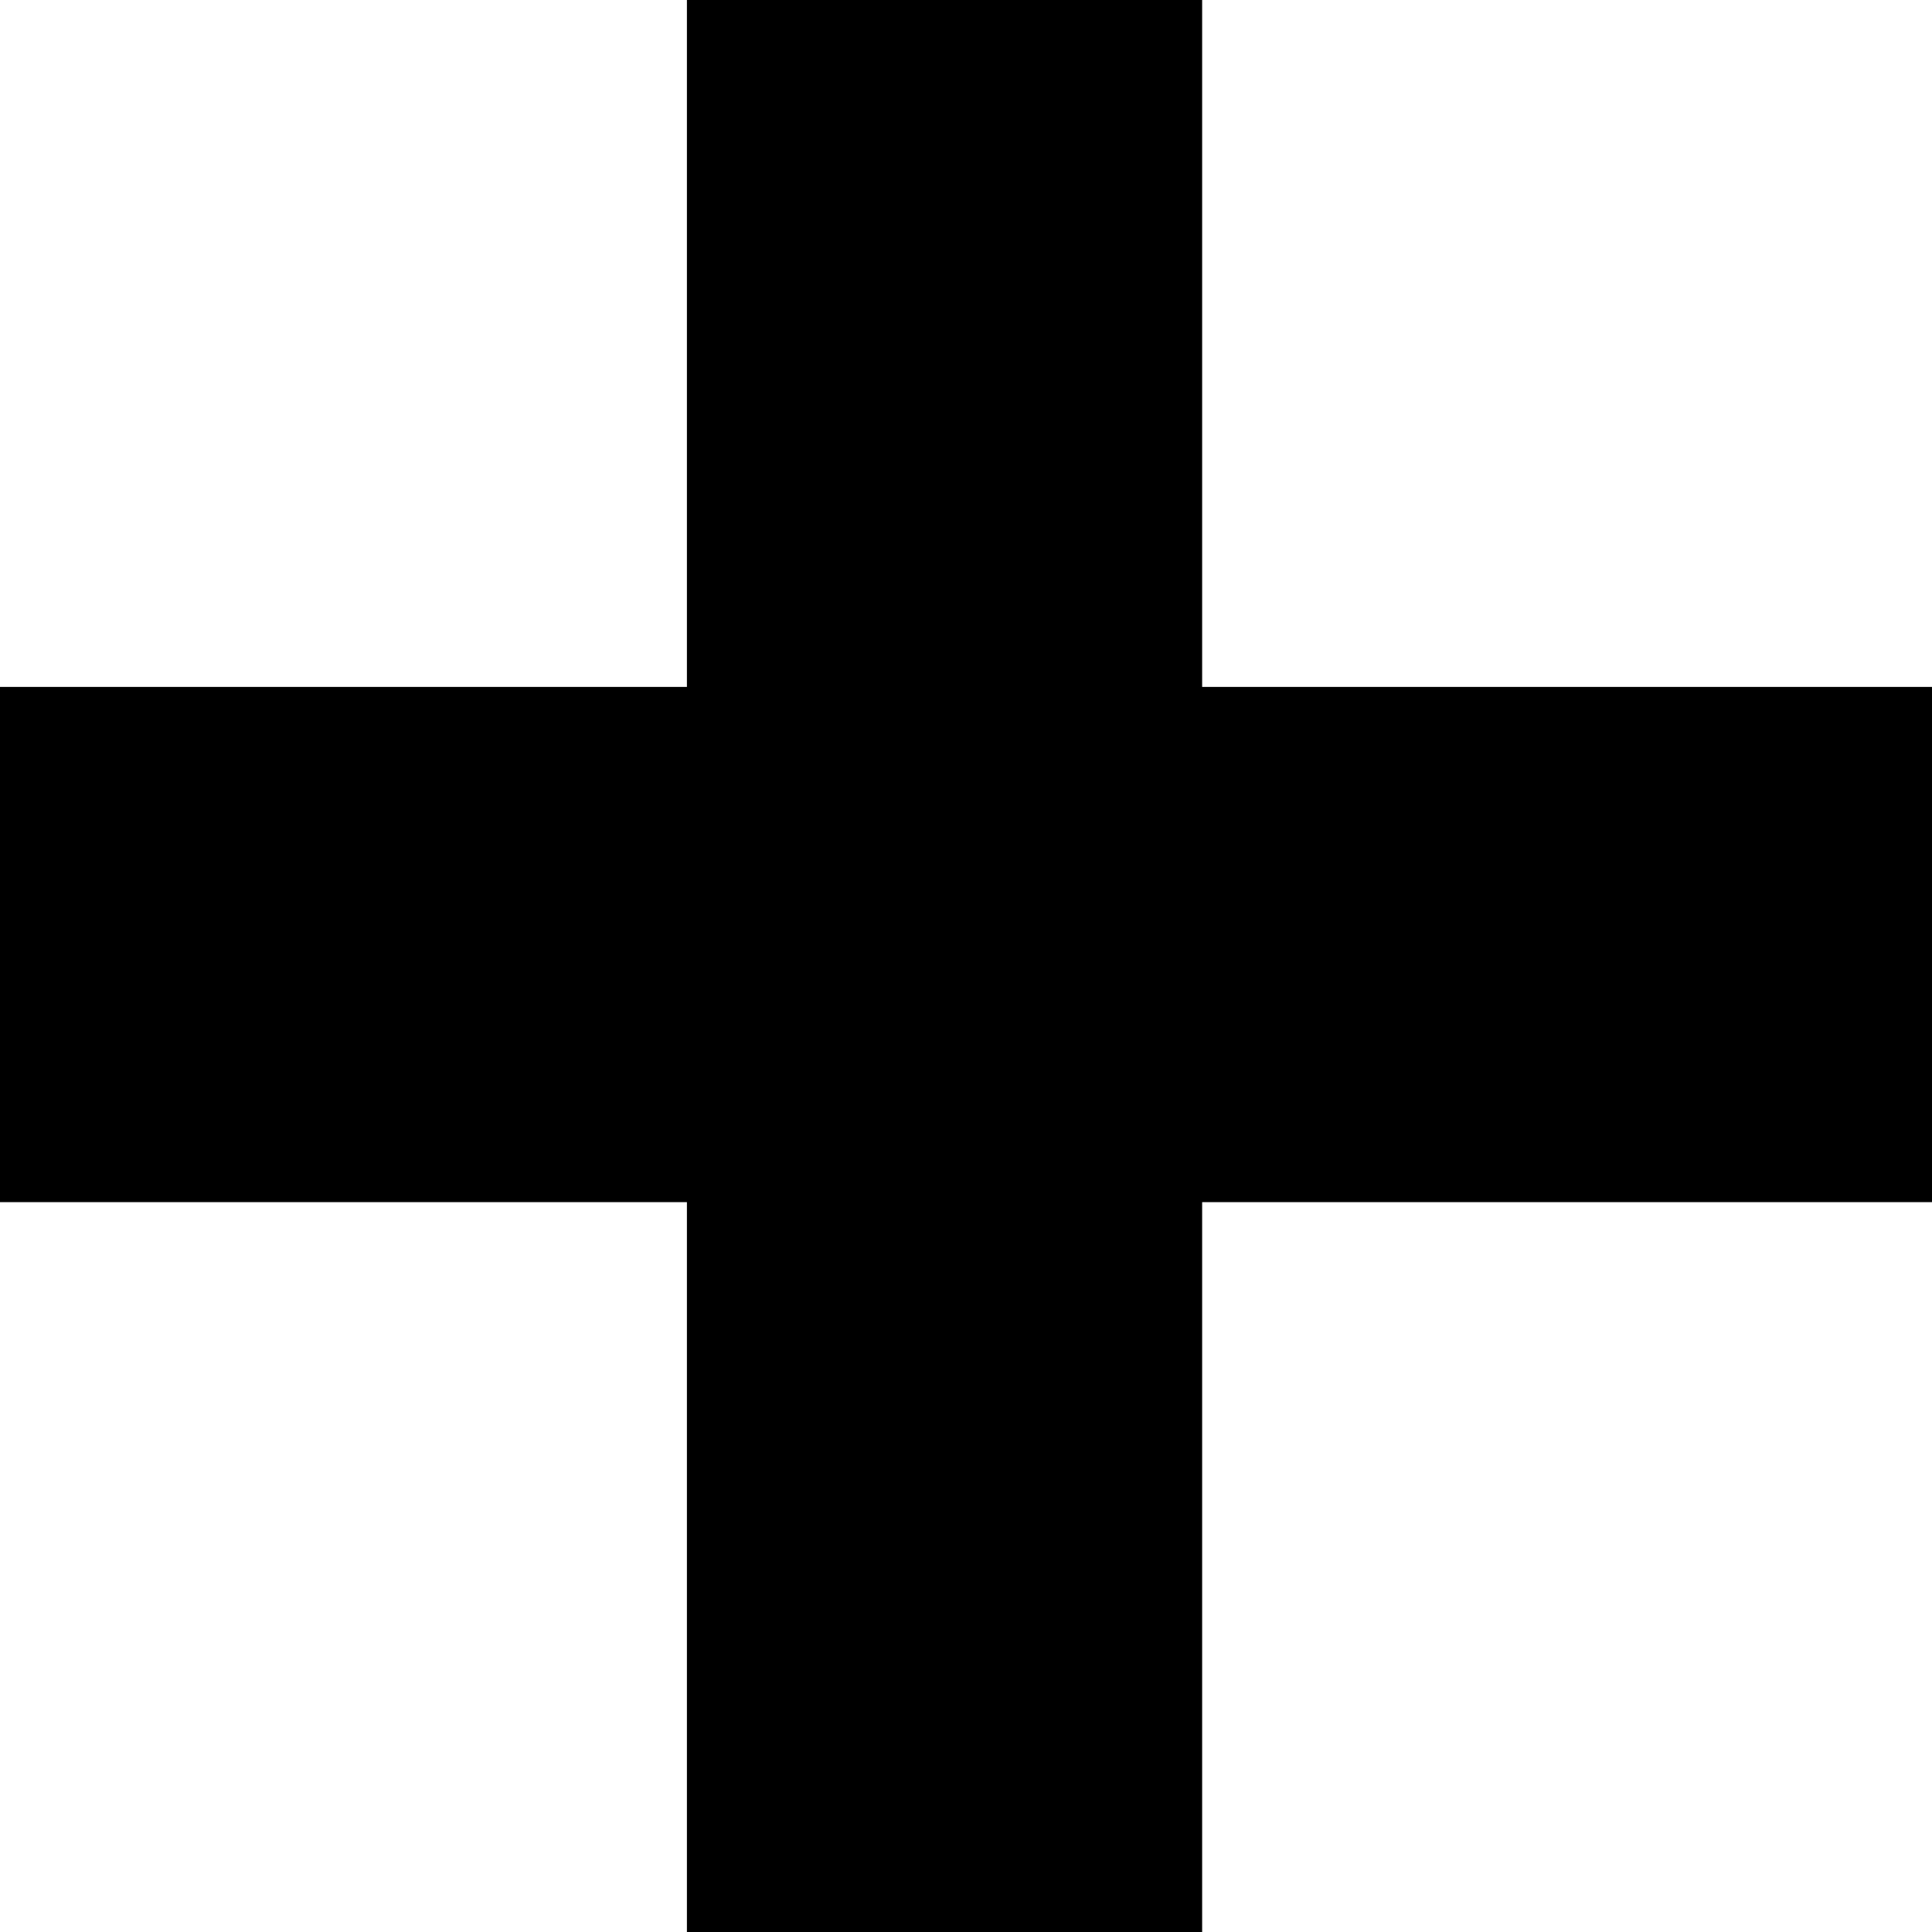
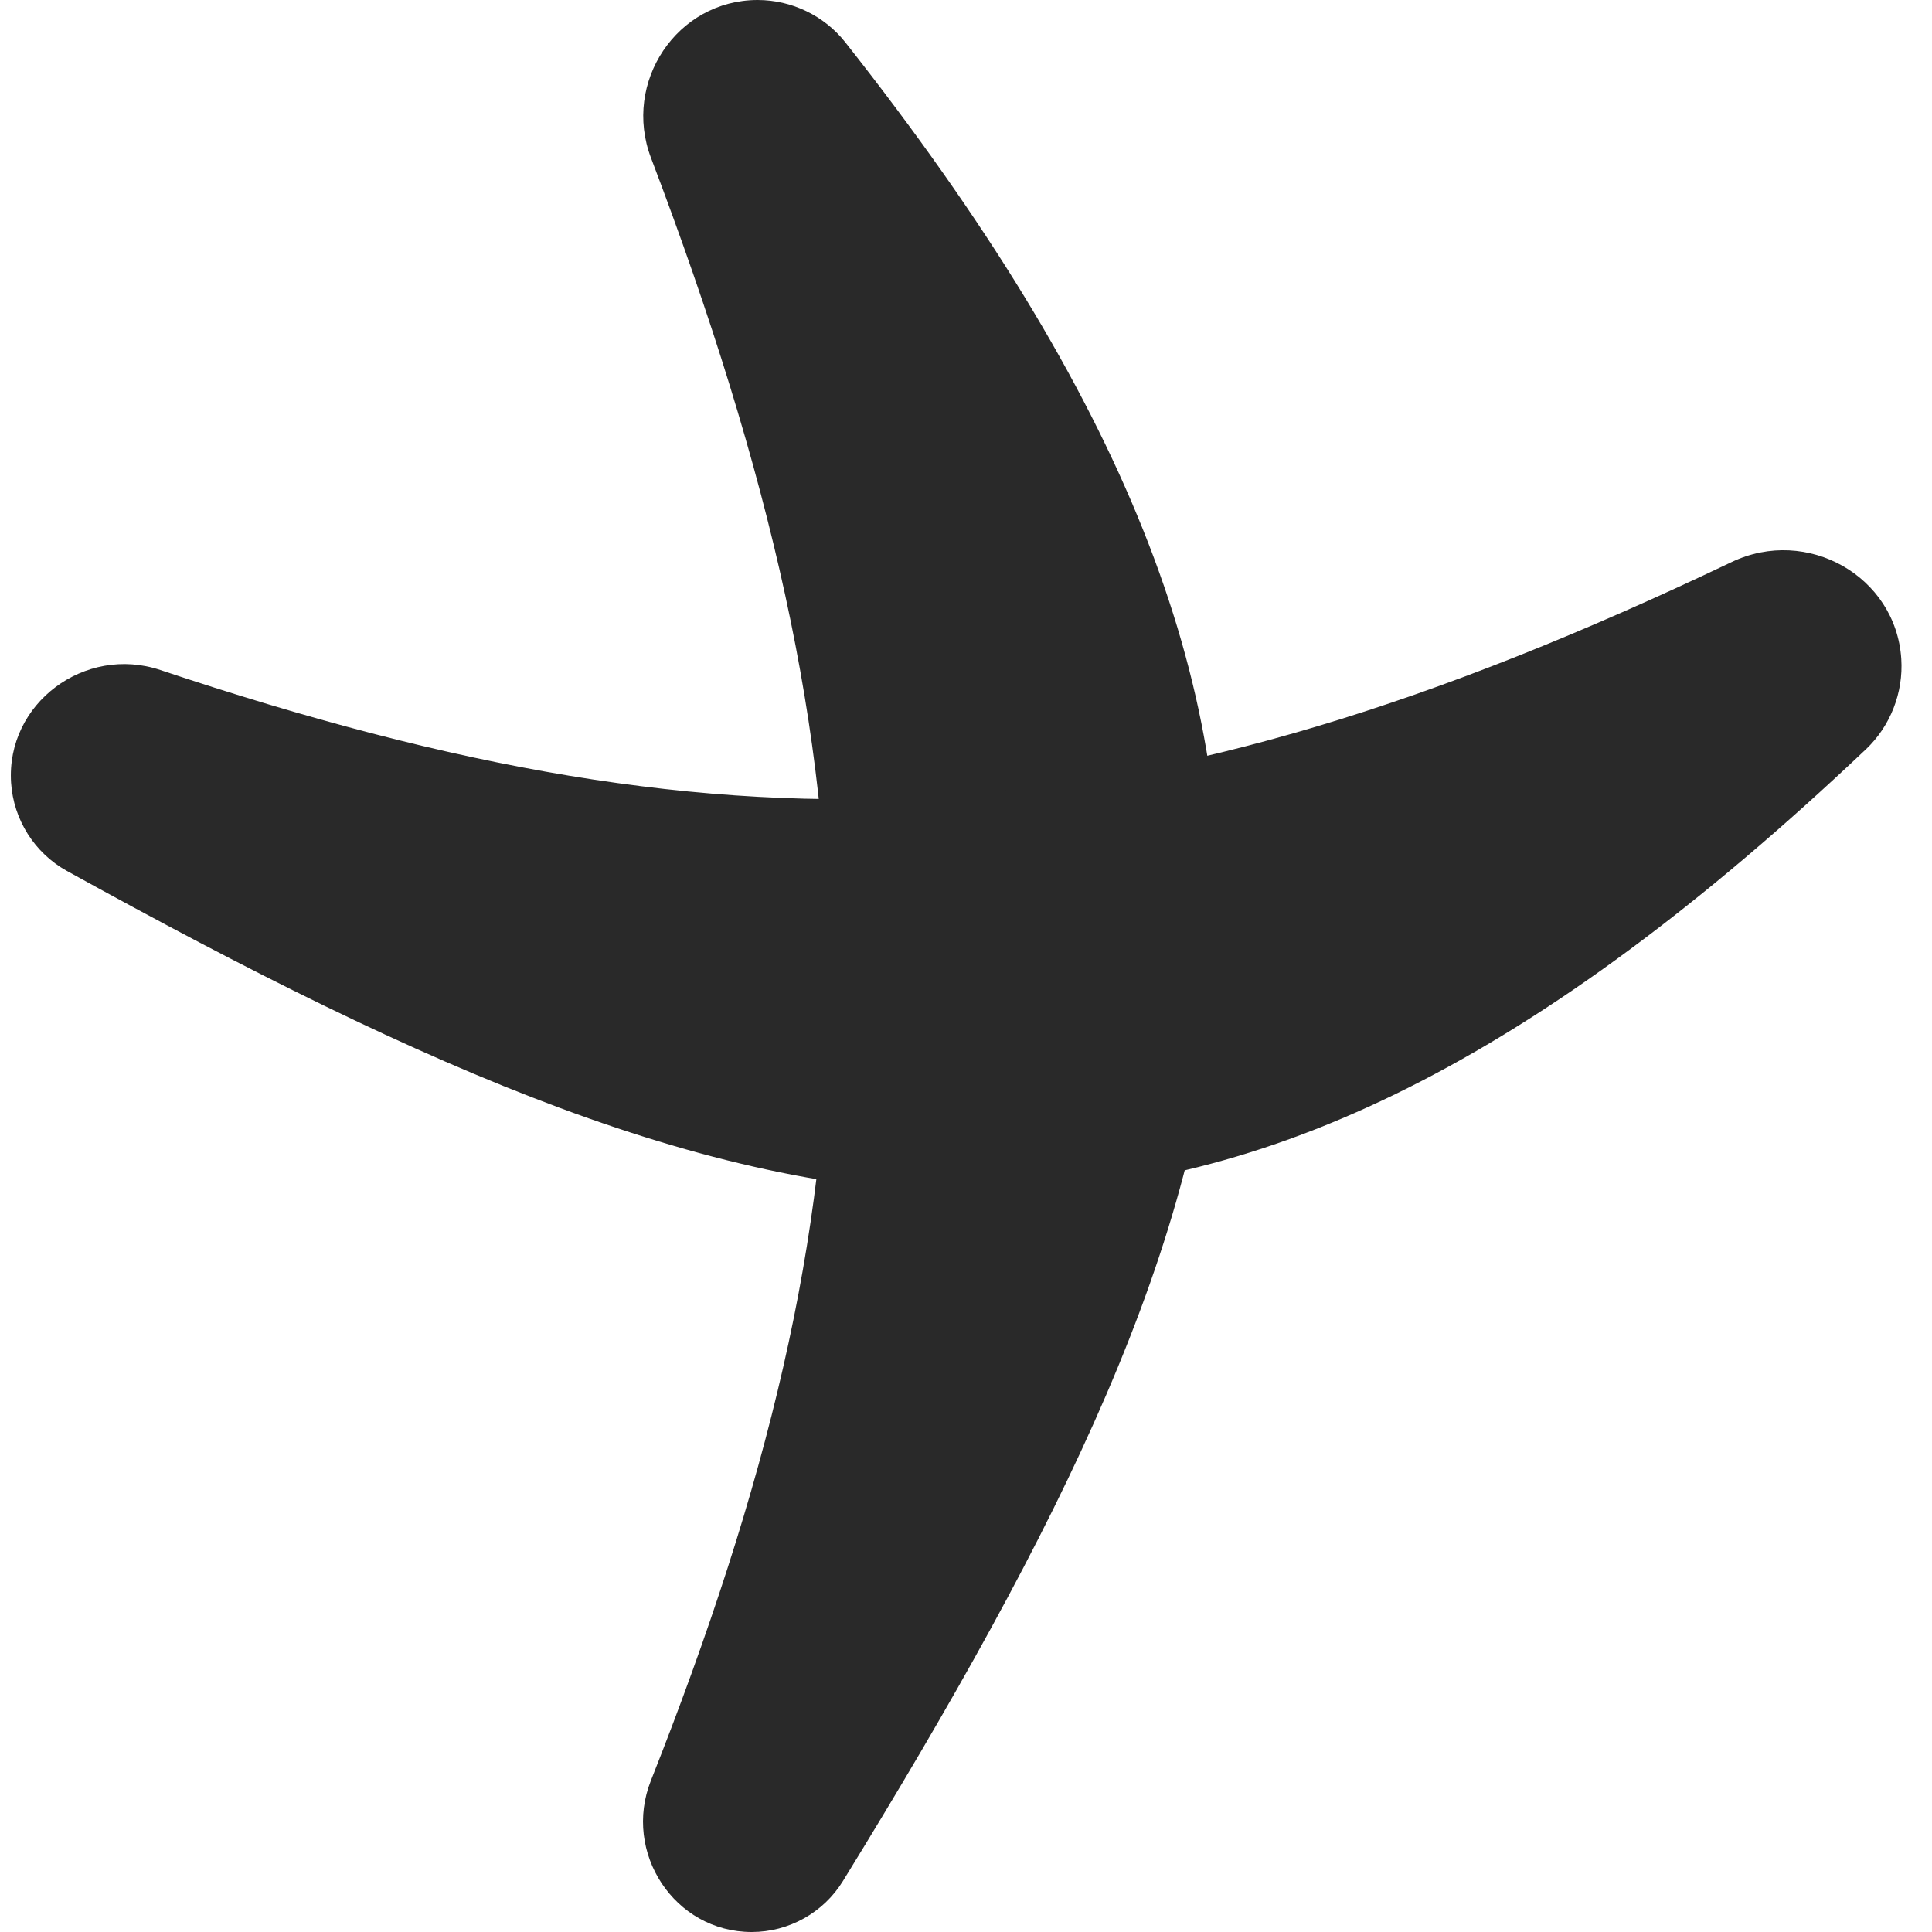
- <svg xmlns="http://www.w3.org/2000/svg" width="22" height="22" viewBox="0 0 22 22" fill="none">
-   <rect x="7.822" width="5.867" height="22" fill="black" />
-   <rect y="7.822" width="22" height="5.867" fill="black" />
+ <svg xmlns="http://www.w3.org/2000/svg" width="30" height="30" viewBox="0 0 30 30" fill="none">
+   <path d="M10.108 2.45C9.663 1.278 10.511 0 11.765 0C12.293 0 12.799 0.243 13.126 0.657C21.845 11.703 19.862 18.2 13.089 29.209C12.787 29.7 12.249 30 11.673 30C10.472 30 9.665 28.766 10.107 27.649C13.735 18.482 13.84 12.267 10.108 2.45Z" fill="#292929" />
+   <path d="M26.89 8.727C28.057 8.17 29.439 8.943 29.523 10.231C29.557 10.754 29.355 11.274 28.974 11.635C18.749 21.319 12.262 19.724 1.039 13.524C0.537 13.246 0.21 12.729 0.172 12.155C0.092 10.921 1.318 10.012 2.49 10.404C11.589 13.447 17.648 13.136 26.89 8.727Z" fill="#292929" />
</svg>
